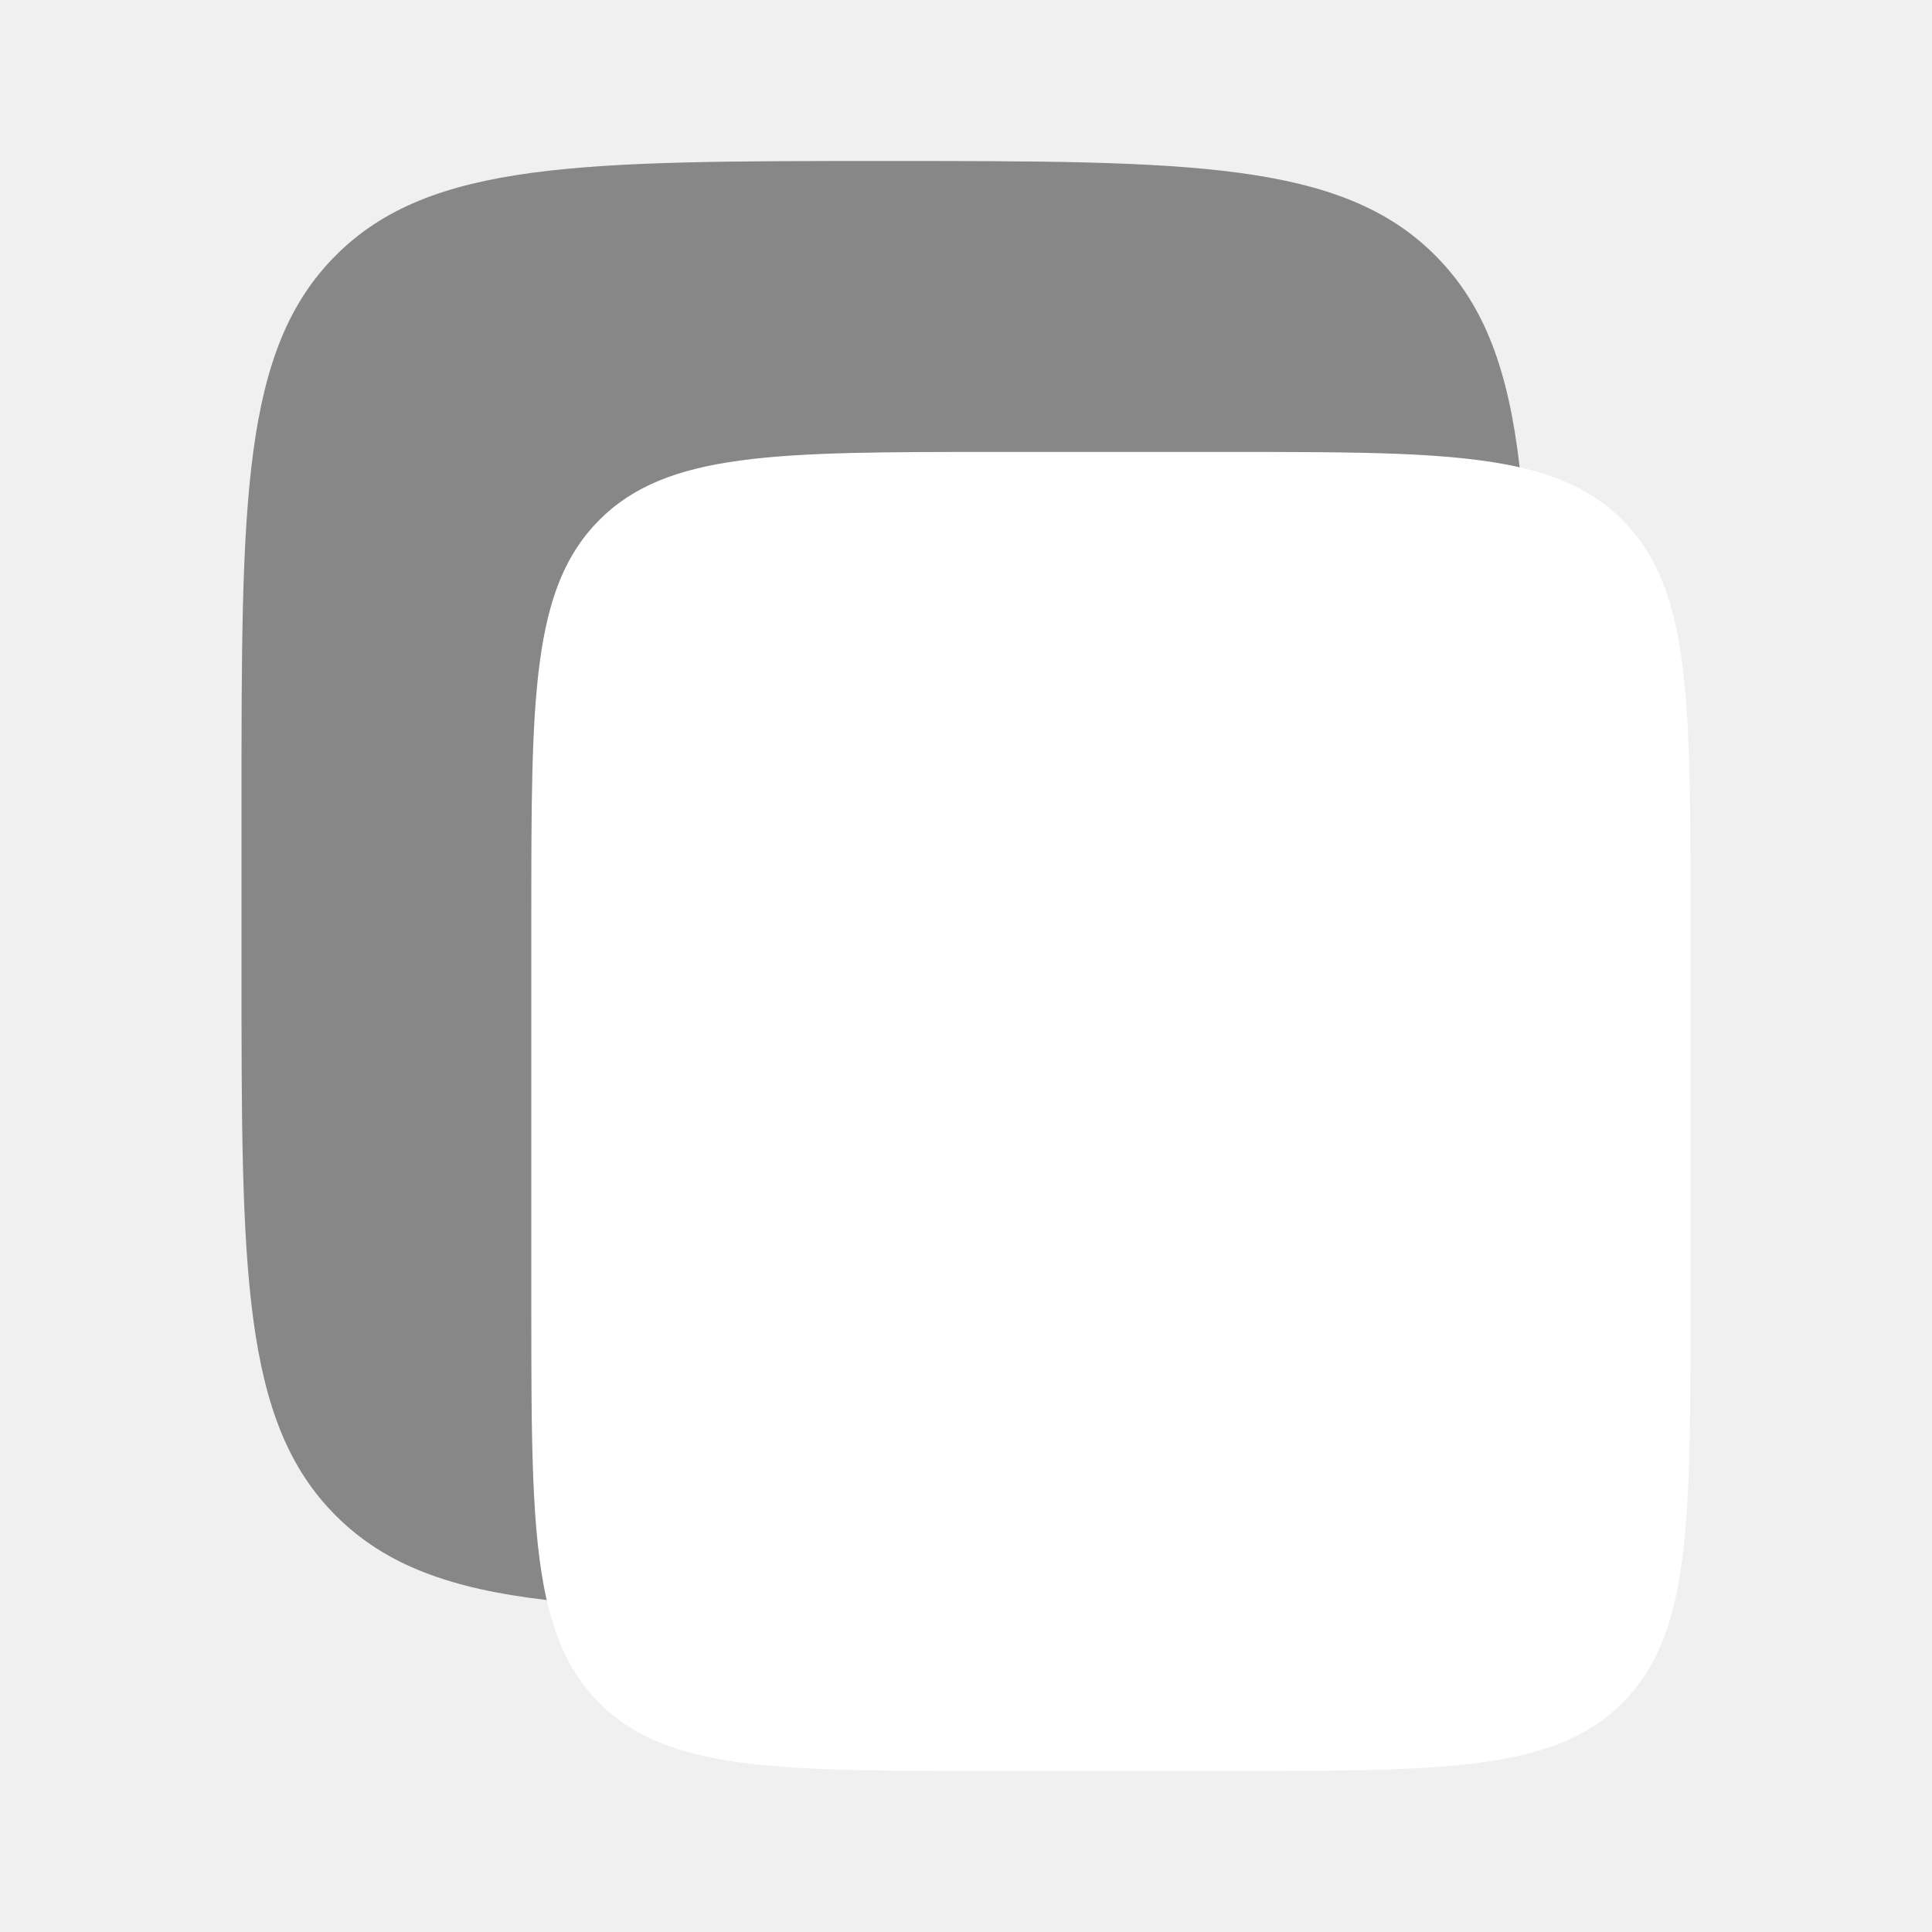
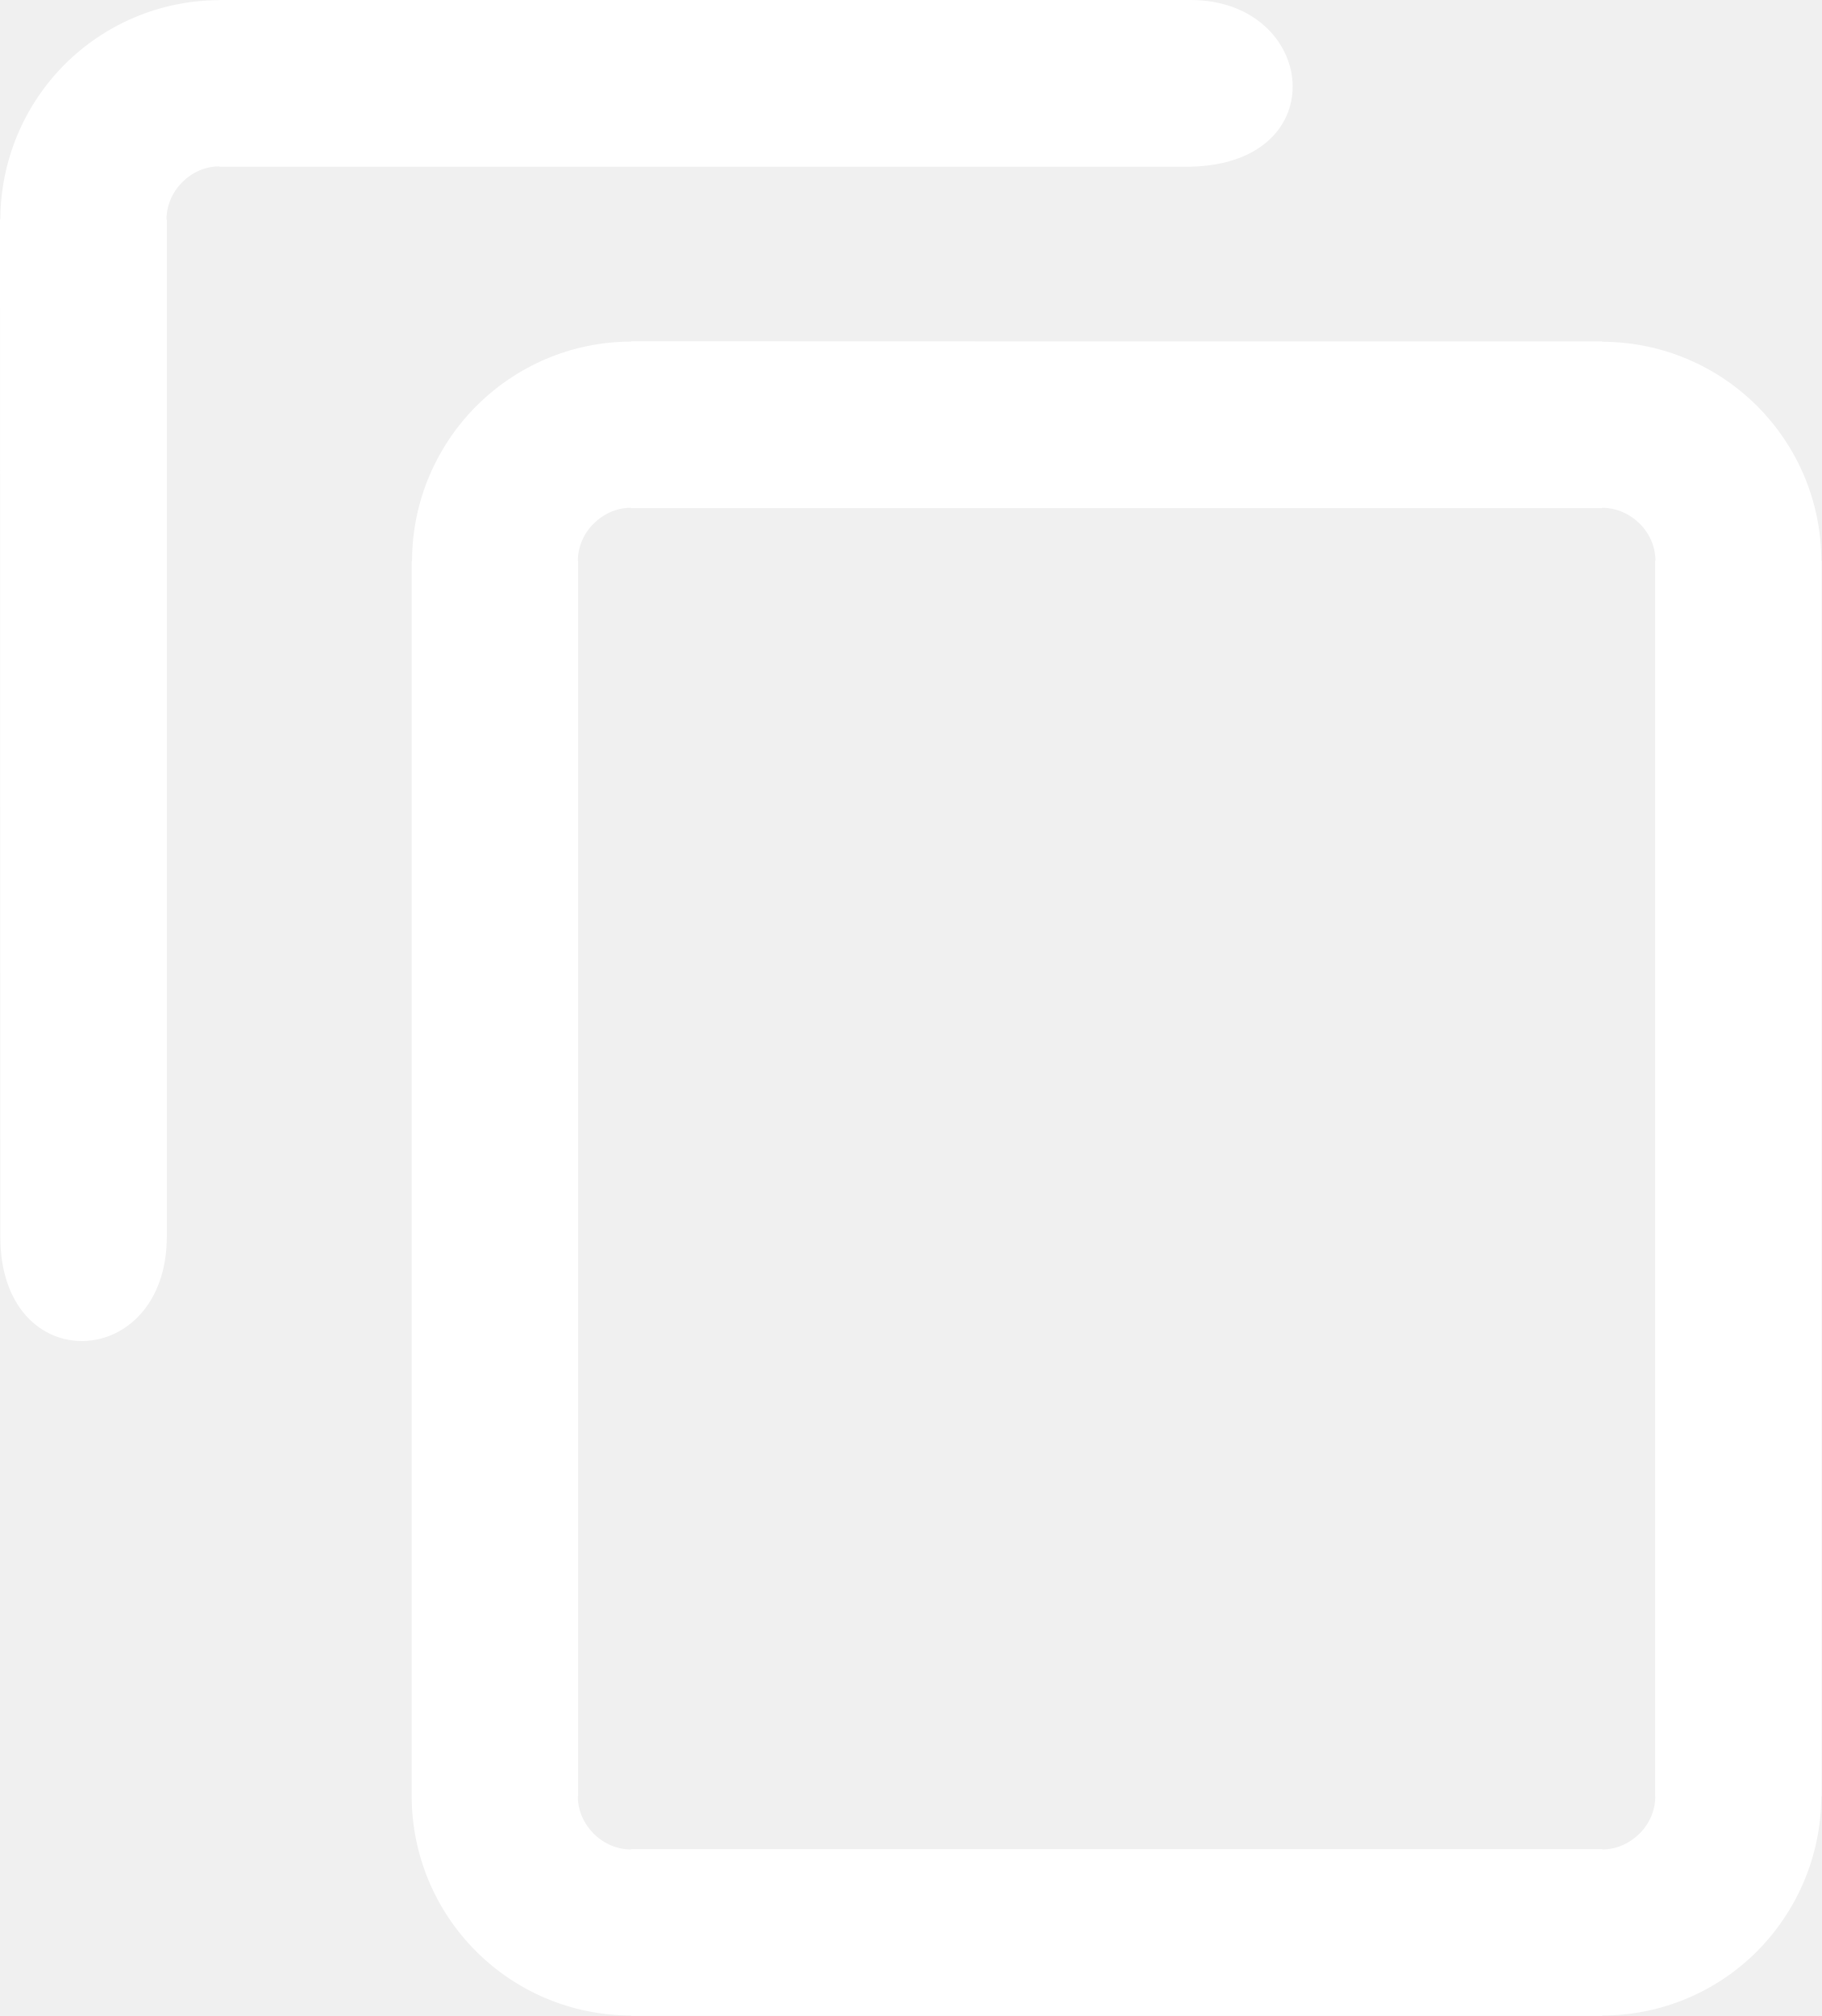
- <svg xmlns="http://www.w3.org/2000/svg" width="18" height="18" viewBox="0 0 24 24" fill="none">
-   <path d="M6.6 11.397C6.6 8.671 6.6 7.308 7.443 6.461C8.287 5.614 9.644 5.614 12.36 5.614H15.24C17.955 5.614 19.312 5.614 20.156 6.461C21 7.308 21 8.671 21 11.397V16.217C21 18.943 21 20.306 20.156 21.153C19.312 22 17.955 22 15.24 22H12.36C9.644 22 8.287 22 7.443 21.153C6.6 20.306 6.6 18.943 6.6 16.217V11.397Z" fill="#FFFFFF" />
-   <path opacity="0.5" d="M4.172 3.172C3 4.343 3 6.229 3 10V12C3 15.771 3 17.657 4.172 18.828C4.789 19.446 5.605 19.738 6.791 19.876C6.6 19.035 6.6 17.88 6.6 16.217V11.397C6.6 8.671 6.6 7.308 7.443 6.461C8.287 5.614 9.644 5.614 12.36 5.614H15.24C16.892 5.614 18.041 5.614 18.878 5.805C18.74 4.611 18.448 3.792 17.828 3.172C16.657 2 14.771 2 11 2C7.229 2 5.343 2 4.172 3.172Z" fill="#1D1D1D" />
+ <svg xmlns="http://www.w3.org/2000/svg" viewBox="0 0 111.07 122.88" style="enable-background:new 0 0 111.07 122.88" xml:space="preserve">
+   <path d="m97.67 20.81.01.02c3.7.01 7.04 1.51 9.46 3.93 2.4 2.41 3.9 5.74 3.9 9.42h.02v75.31h-.02c-.01 3.68-1.51 7.03-3.93 9.46a13.32 13.32 0 0 1-9.42 3.9v.02H38.47v-.02c-3.69-.01-7.04-1.5-9.46-3.93a13.37 13.37 0 0 1-3.91-9.42V34.19h.02c.01-3.69 1.52-7.04 3.94-9.46 2.41-2.4 5.73-3.9 9.42-3.91v-.02h.02c19.72.01 39.45.01 59.17.01zM.02 75.38 0 13.39v-.01h.02a13.44 13.44 0 0 1 3.93-9.46C6.36 1.52 9.69.02 13.37.01V0h59.21c7.69 0 8.9 9.96.01 10.16H13.38v-.02c-.88 0-1.68.37-2.27.97-.59.58-.96 1.4-.96 2.27h.02v61.99c0 8.26-10.15 8.72-10.15.01zm100.89 34.11V34.18h.02c0-.87-.37-1.68-.97-2.27-.59-.58-1.4-.96-2.28-.96v.02H38.46v-.02c-.88 0-1.68.38-2.27.97-.59.58-.96 1.4-.96 2.27h.02v75.31h-.02c0 .88.38 1.68.97 2.27.59.59 1.4.96 2.27.96v-.02h59.22v.02c.87 0 1.68-.38 2.27-.97.59-.58.96-1.4.96-2.27h-.01z" style="fill:#fff;fill-rule:evenodd;clip-rule:evenodd" />
</svg>
